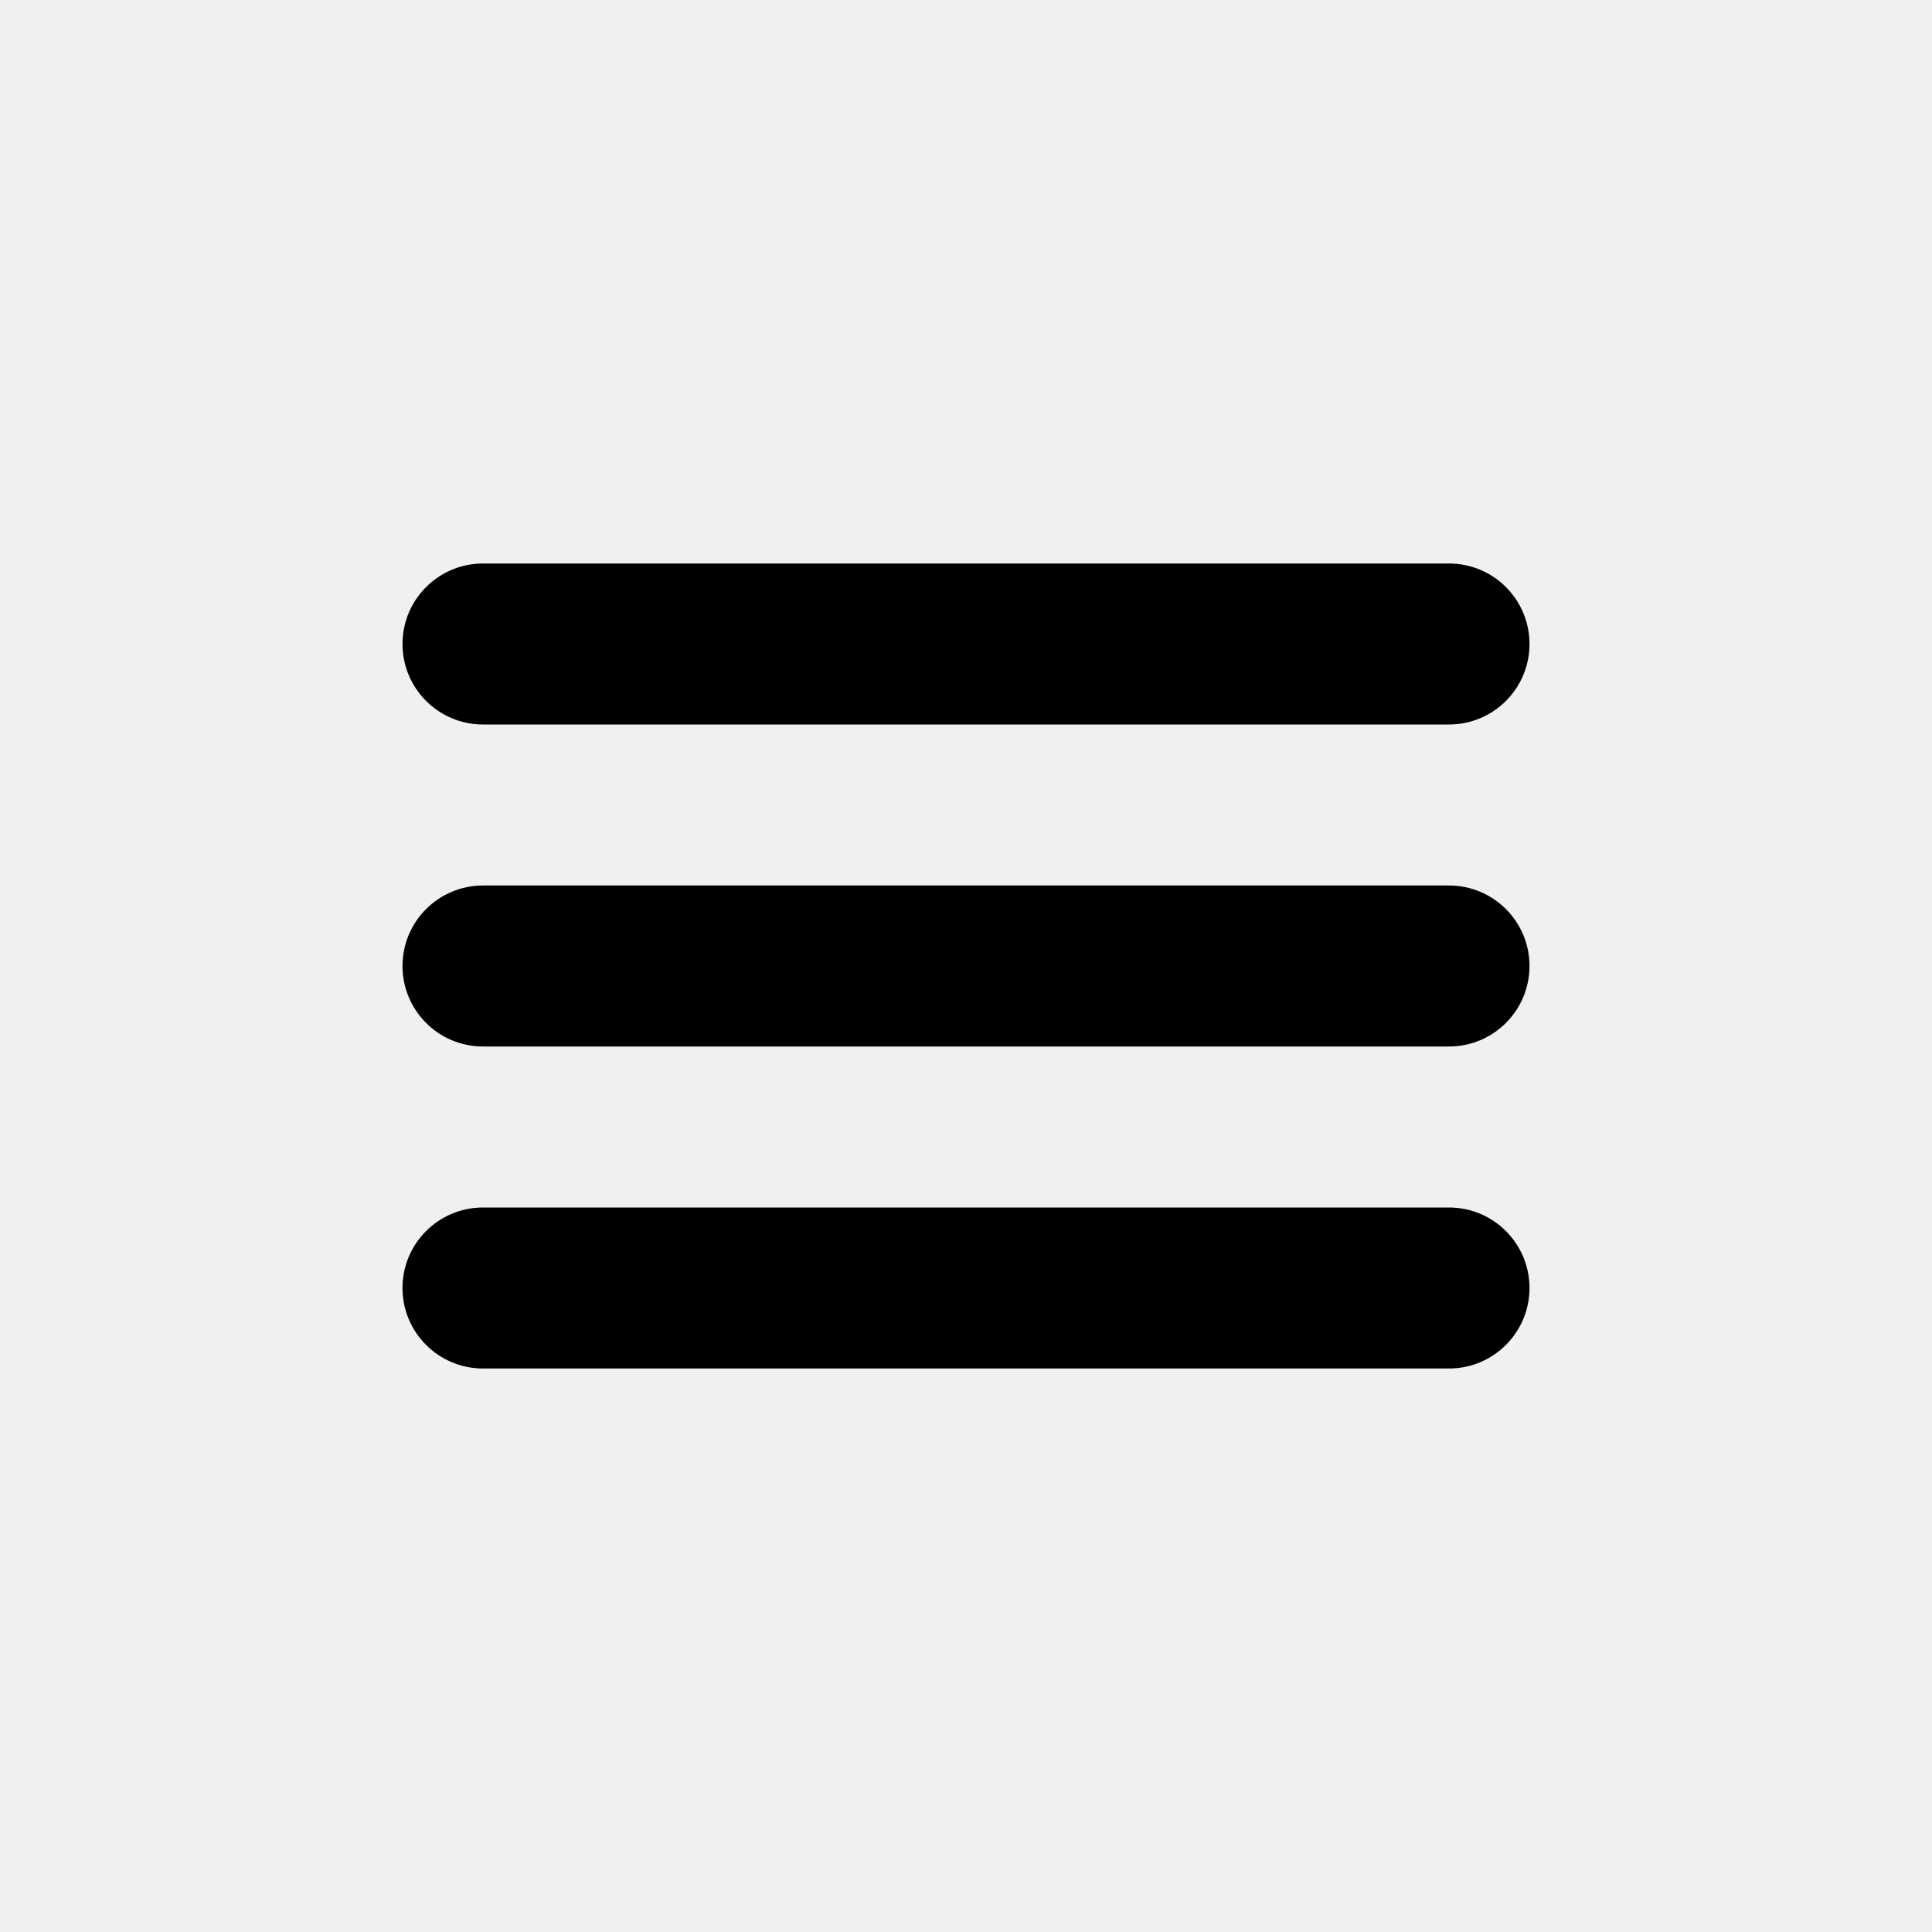
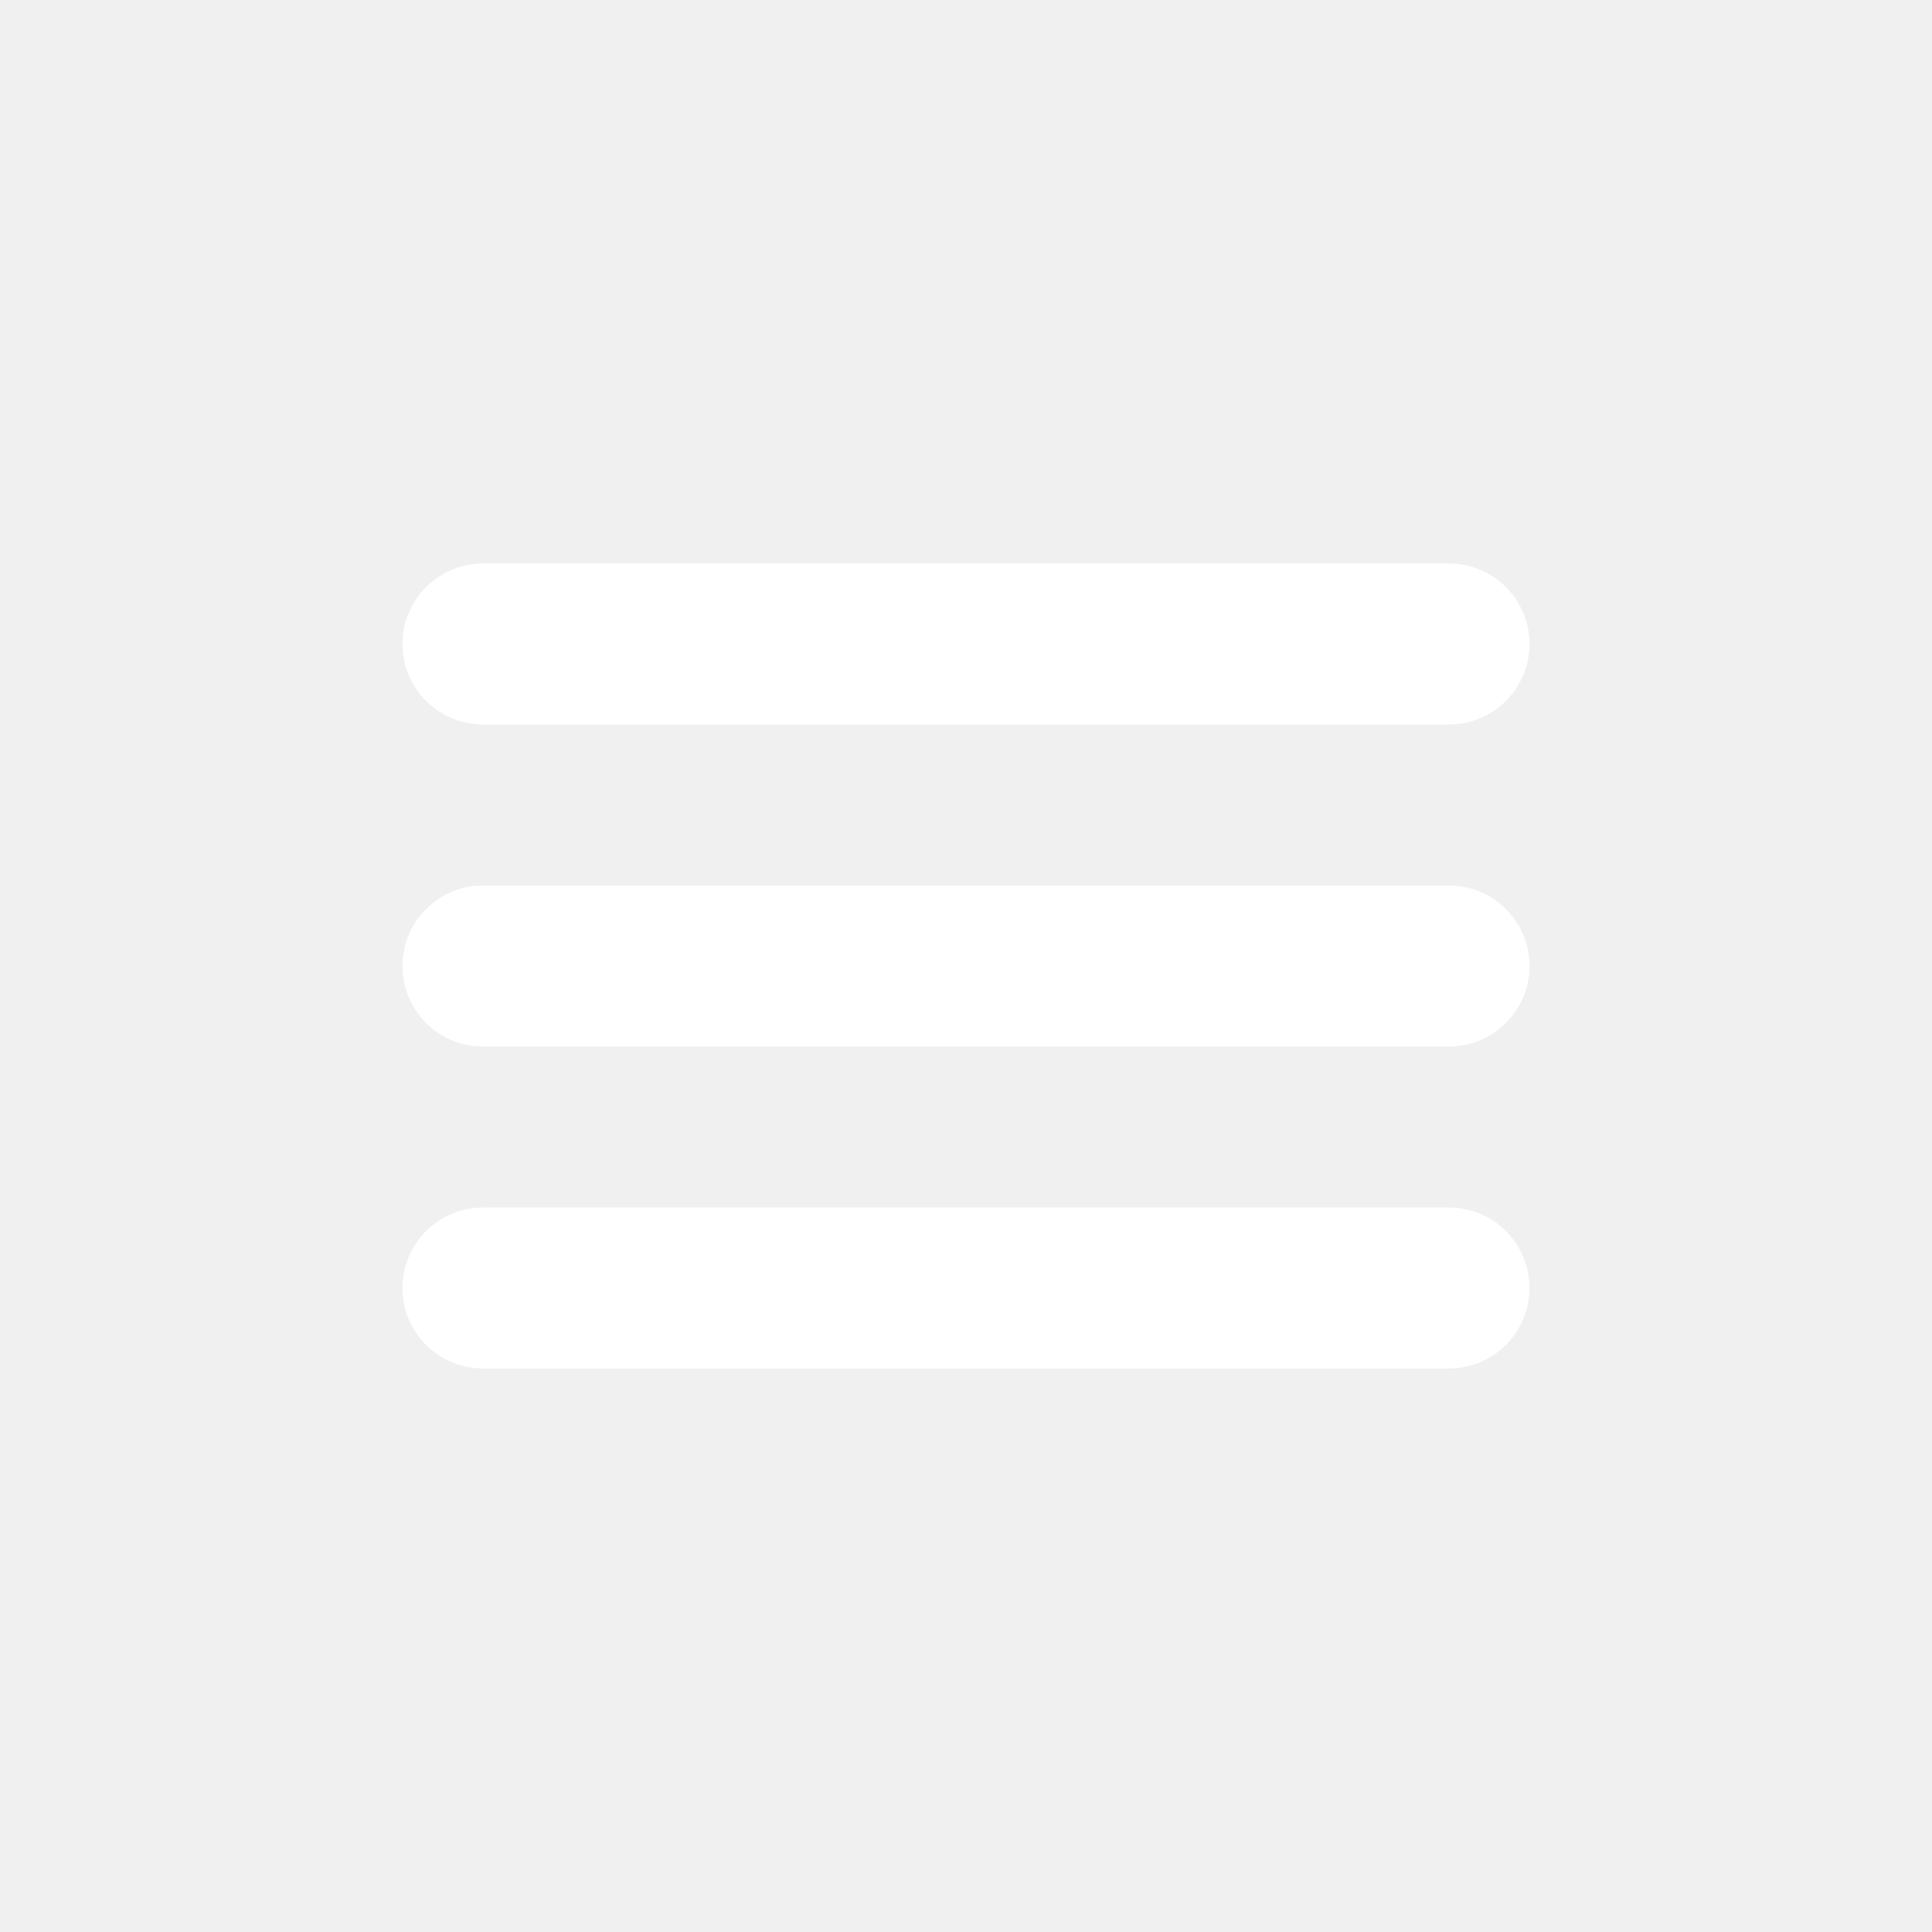
- <svg xmlns="http://www.w3.org/2000/svg" viewBox="-5 -7 24 24" width="24" height="24" fill="currentColor">
-   <path d="M1 0h12a1 1 0 0 1 0 2H1a1 1 0 1 1 0-2zm0 8h12a1 1 0 0 1 0 2H1a1 1 0 1 1 0-2zm0-4h12a1 1 0 0 1 0 2H1a1 1 0 1 1 0-2z" />
+ <svg xmlns="http://www.w3.org/2000/svg" viewBox="-5 -7 24 24" width="24" height="24" fill="currentColor" version="1.1" id="svg4">
+   <defs id="defs8" />
+   <path d="M1 0h12a1 1 0 0 1 0 2H1a1 1 0 1 1 0-2zm0 8h12a1 1 0 0 1 0 2H1a1 1 0 1 1 0-2zm0-4h12a1 1 0 0 1 0 2H1a1 1 0 1 1 0-2z" id="path2" style="fill:#ffffff" />
</svg>
